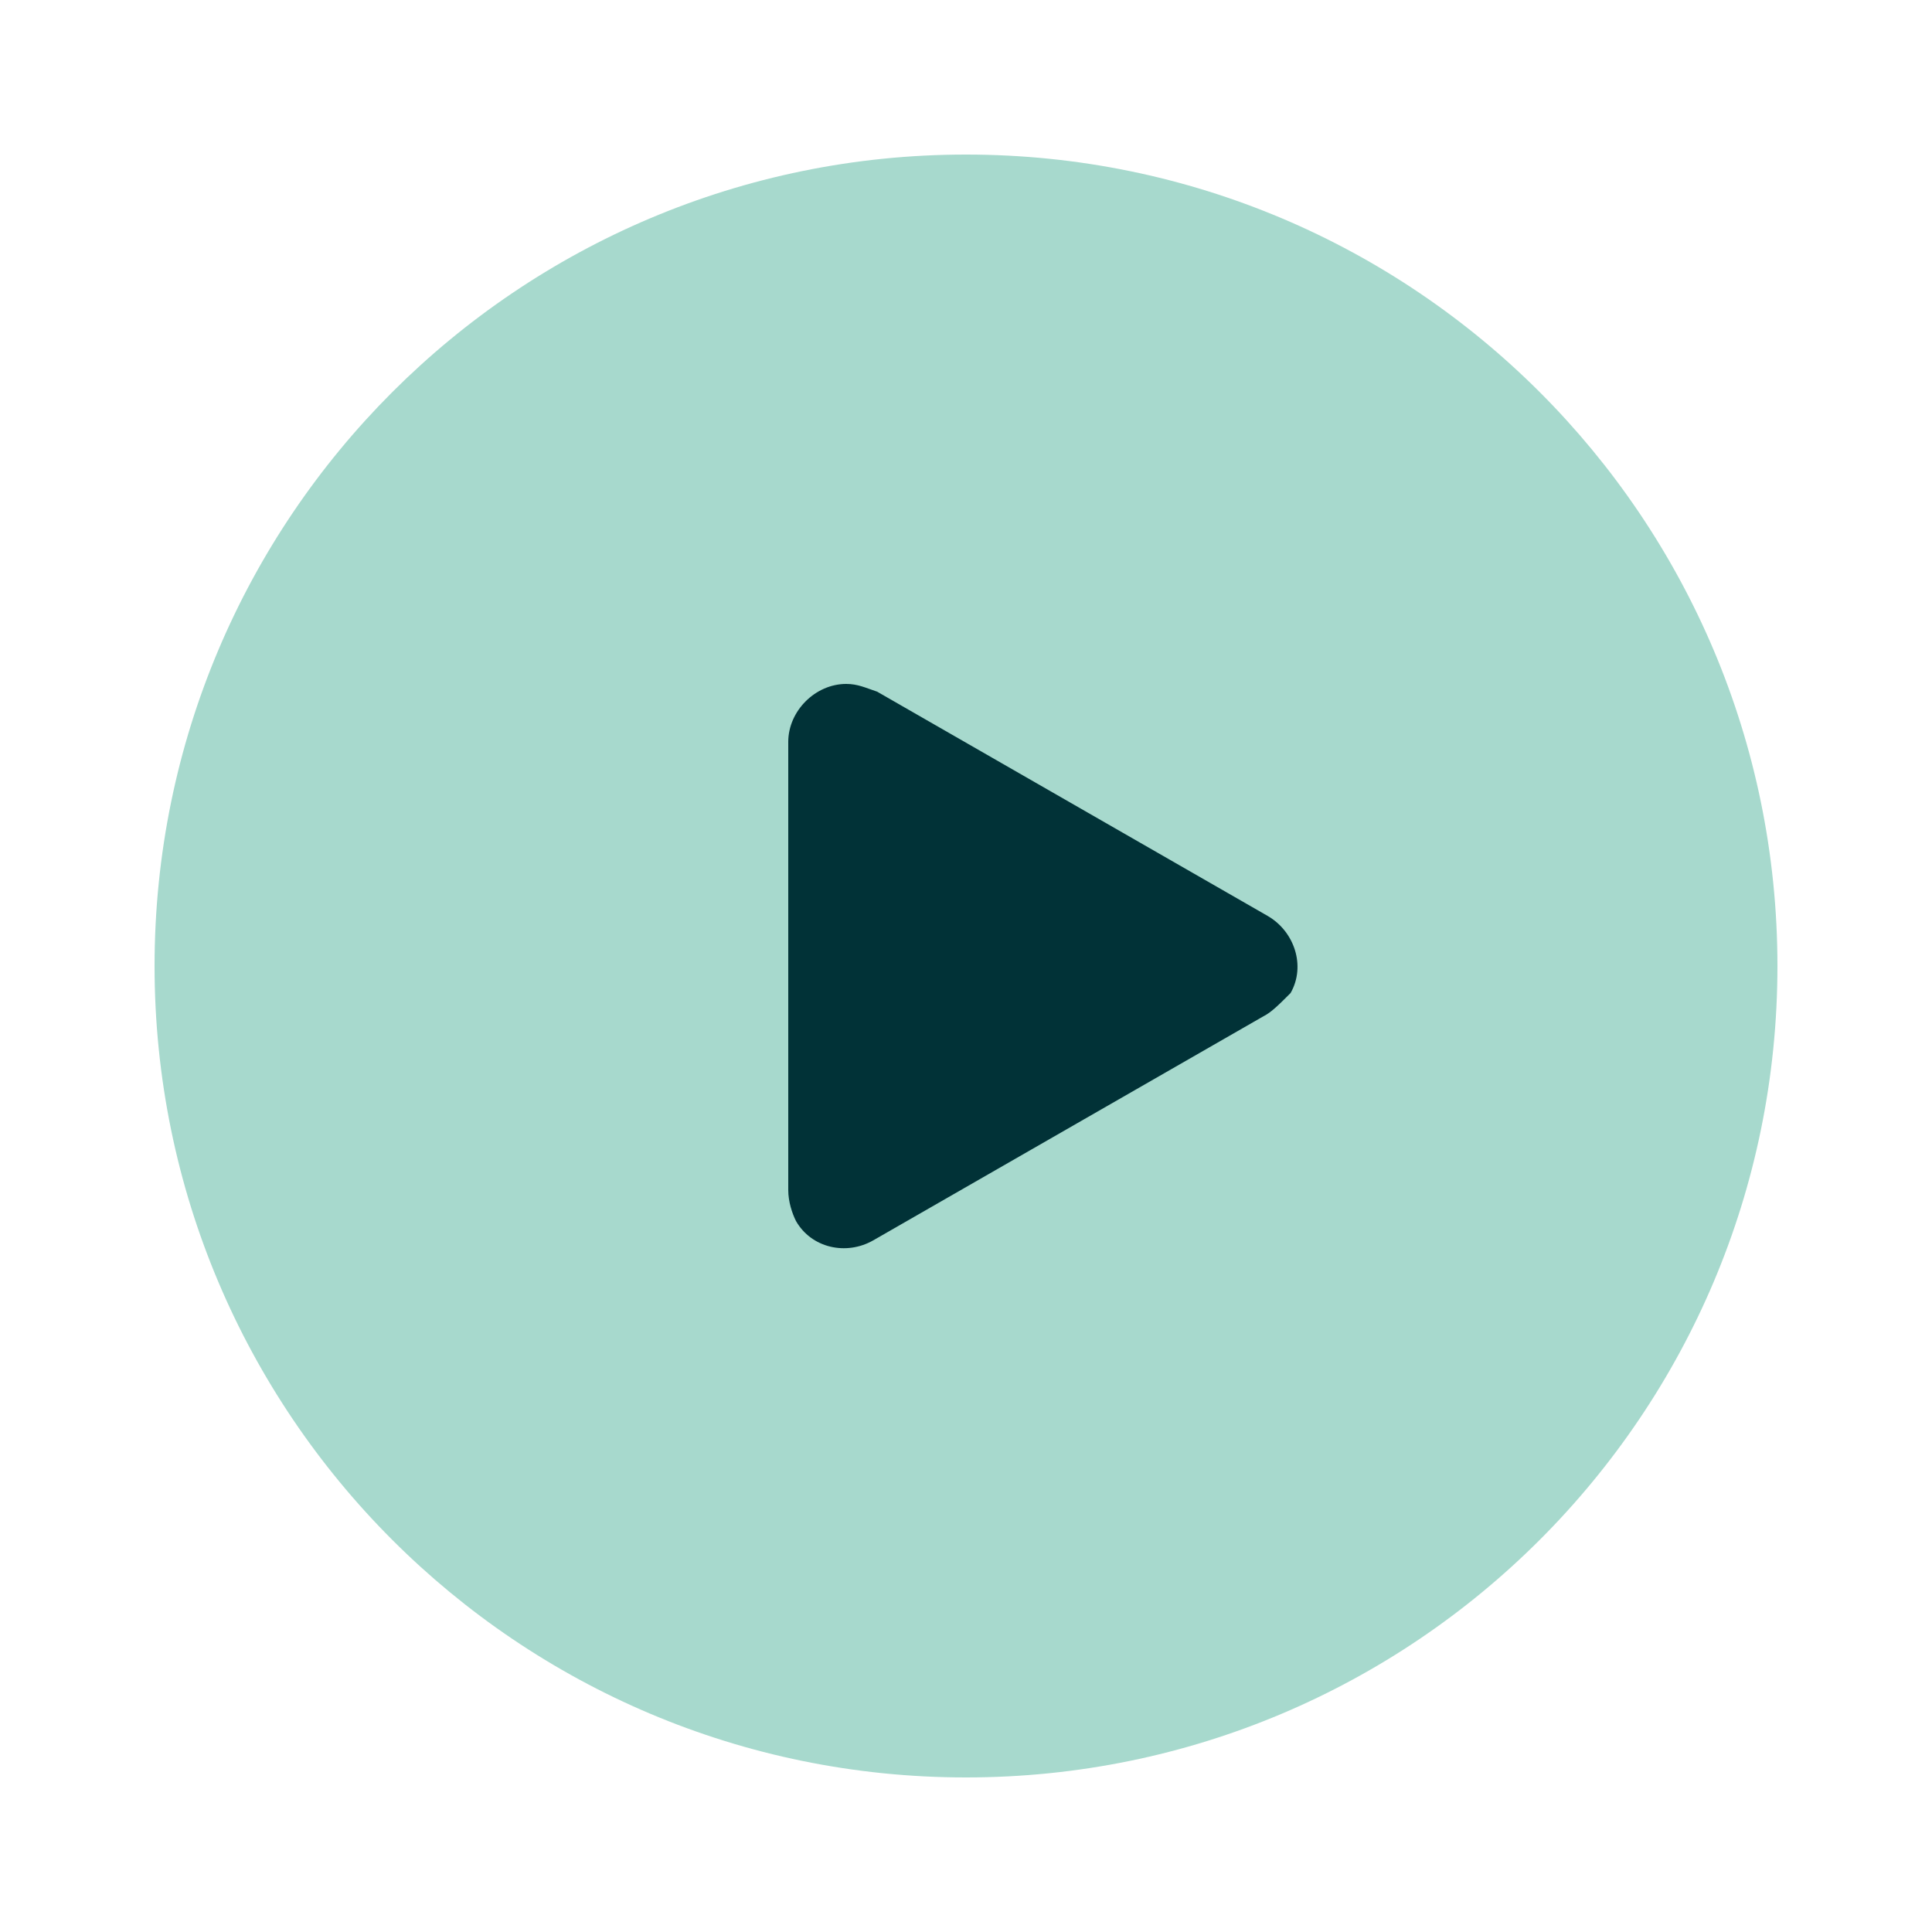
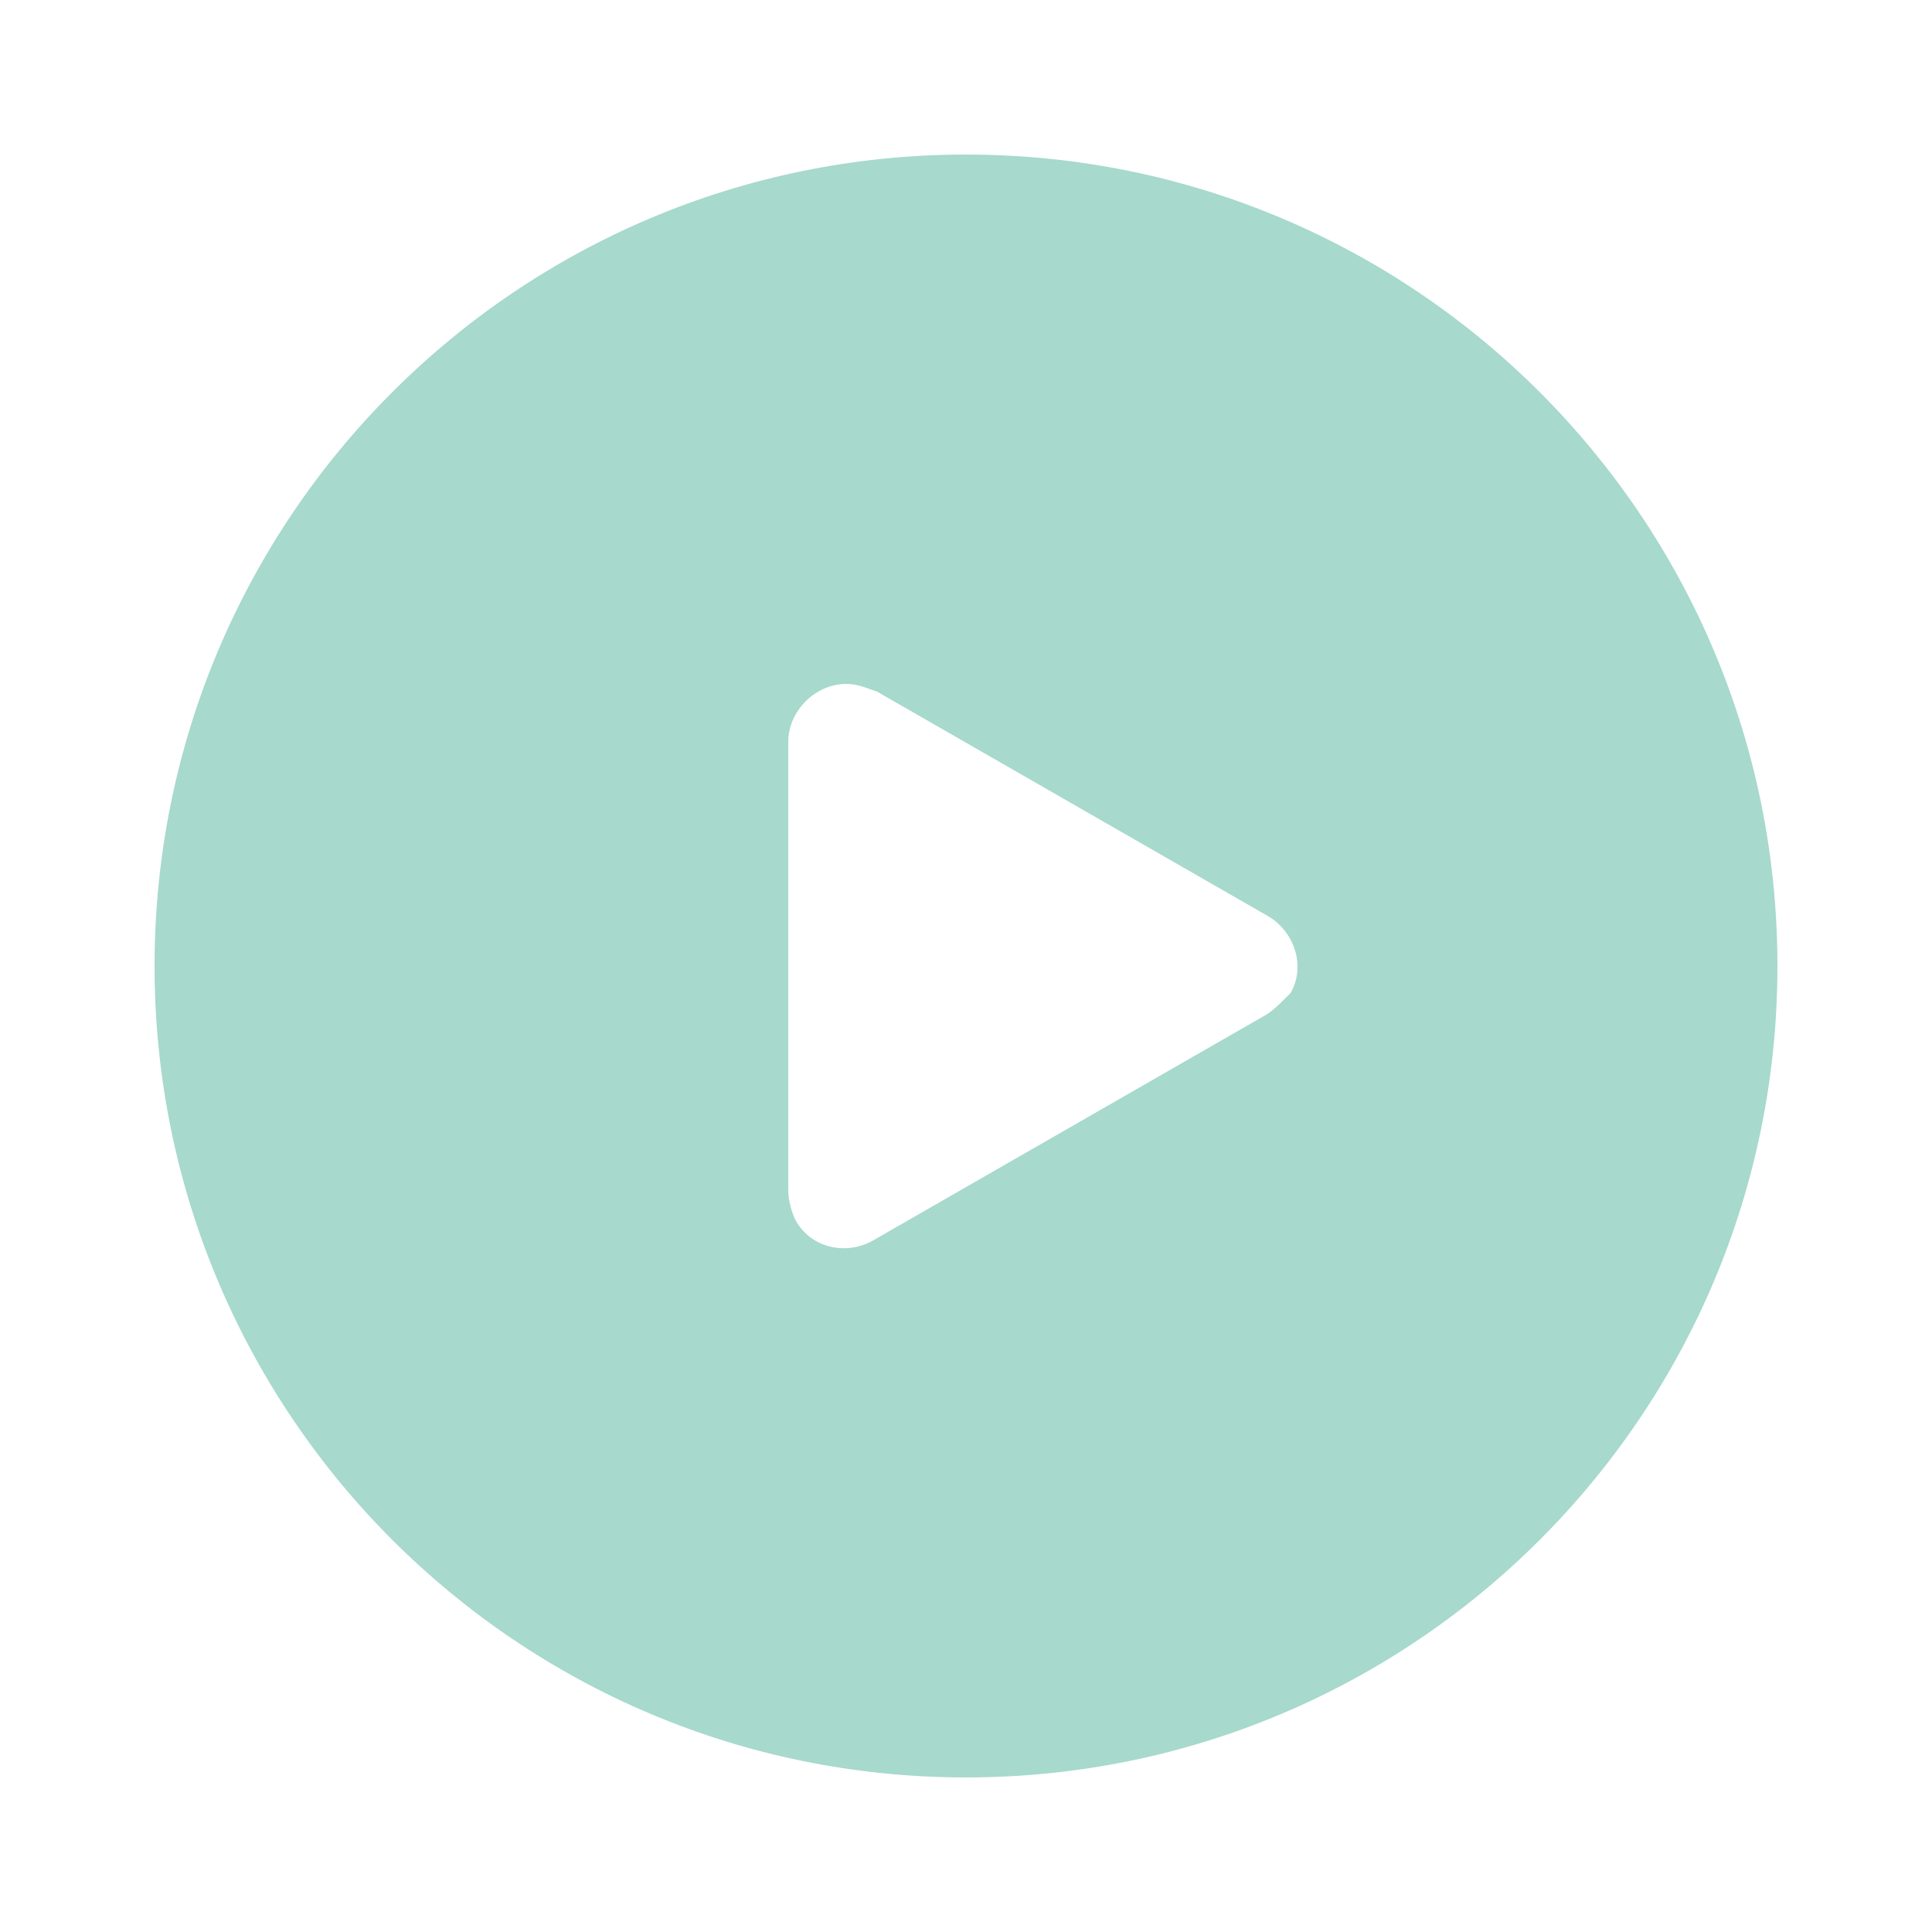
<svg xmlns="http://www.w3.org/2000/svg" version="1.1" id="Layer_1" x="0px" y="0px" viewBox="0 0 50 50" style="enable-background:new 0 0 50 50;" xml:space="preserve">
  <style type="text/css">
- 	.st0{fill:#013237;}
- 	.st1{fill:#A7D9CD;}
+ 	.st0{fill:#A7D9CD;}
</style>
-   <ellipse class="st0" cx="25" cy="24.6" rx="15.2" ry="15.9" />
-   <path class="st1" d="M25,4C13.4,4,4,13.4,4,25s9.4,21,21,21s21-9.4,21-21C46,13.4,36.6,4,25,4z M32.7,26.3l-10.1,5.8  c-0.7,0.4-1.6,0.2-2-0.5c-0.1-0.2-0.2-0.5-0.2-0.8V19.2c0-0.8,0.7-1.5,1.5-1.5c0.3,0,0.5,0.1,0.8,0.2l10.1,5.8c0.7,0.4,1,1.3,0.6,2  C33.1,26,32.9,26.2,32.7,26.3z" />
+   <path class="st0" d="M25,4C13.4,4,4,13.4,4,25s9.4,21,21,21s21-9.4,21-21S36.6,4,25,4z M32.7,26.3l-10.1,5.8c-0.7,0.4-1.6,0.2-2-0.5  c-0.1-0.2-0.2-0.5-0.2-0.8V19.2c0-0.8,0.7-1.5,1.5-1.5c0.3,0,0.5,0.1,0.8,0.2l10.1,5.8c0.7,0.4,1,1.3,0.6,2  C33.1,26,32.9,26.2,32.7,26.3z" />
</svg>
